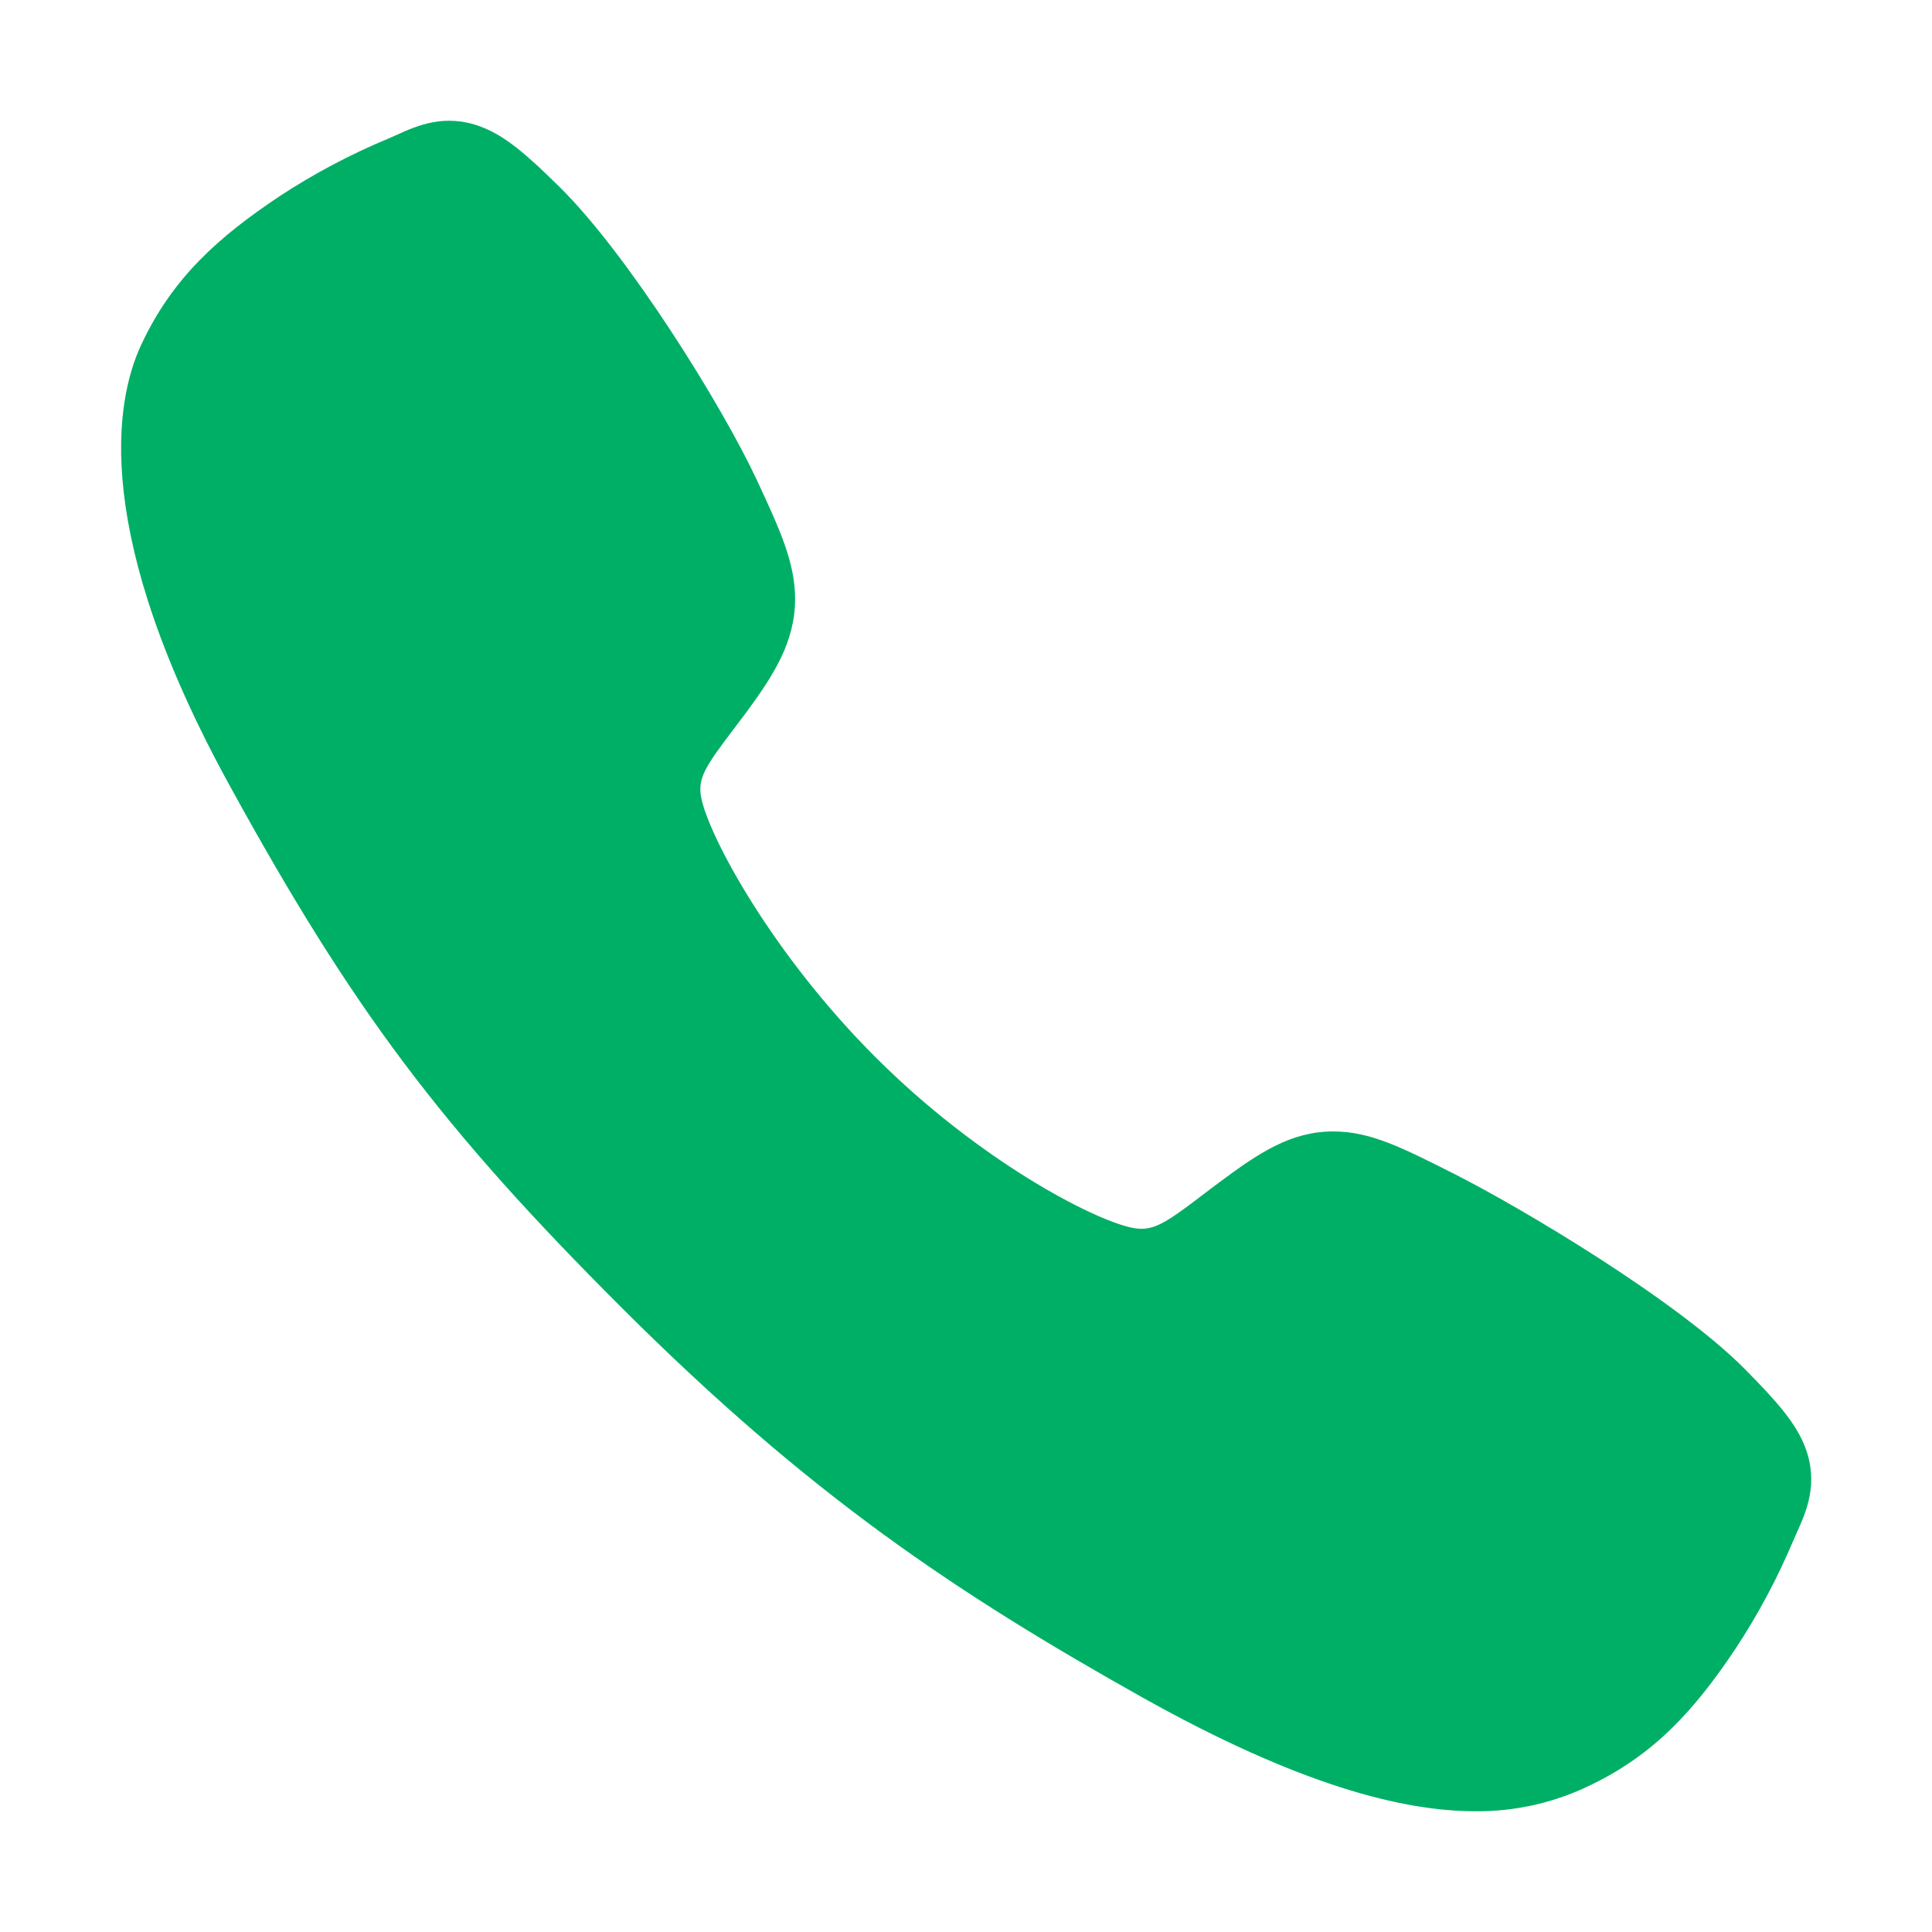
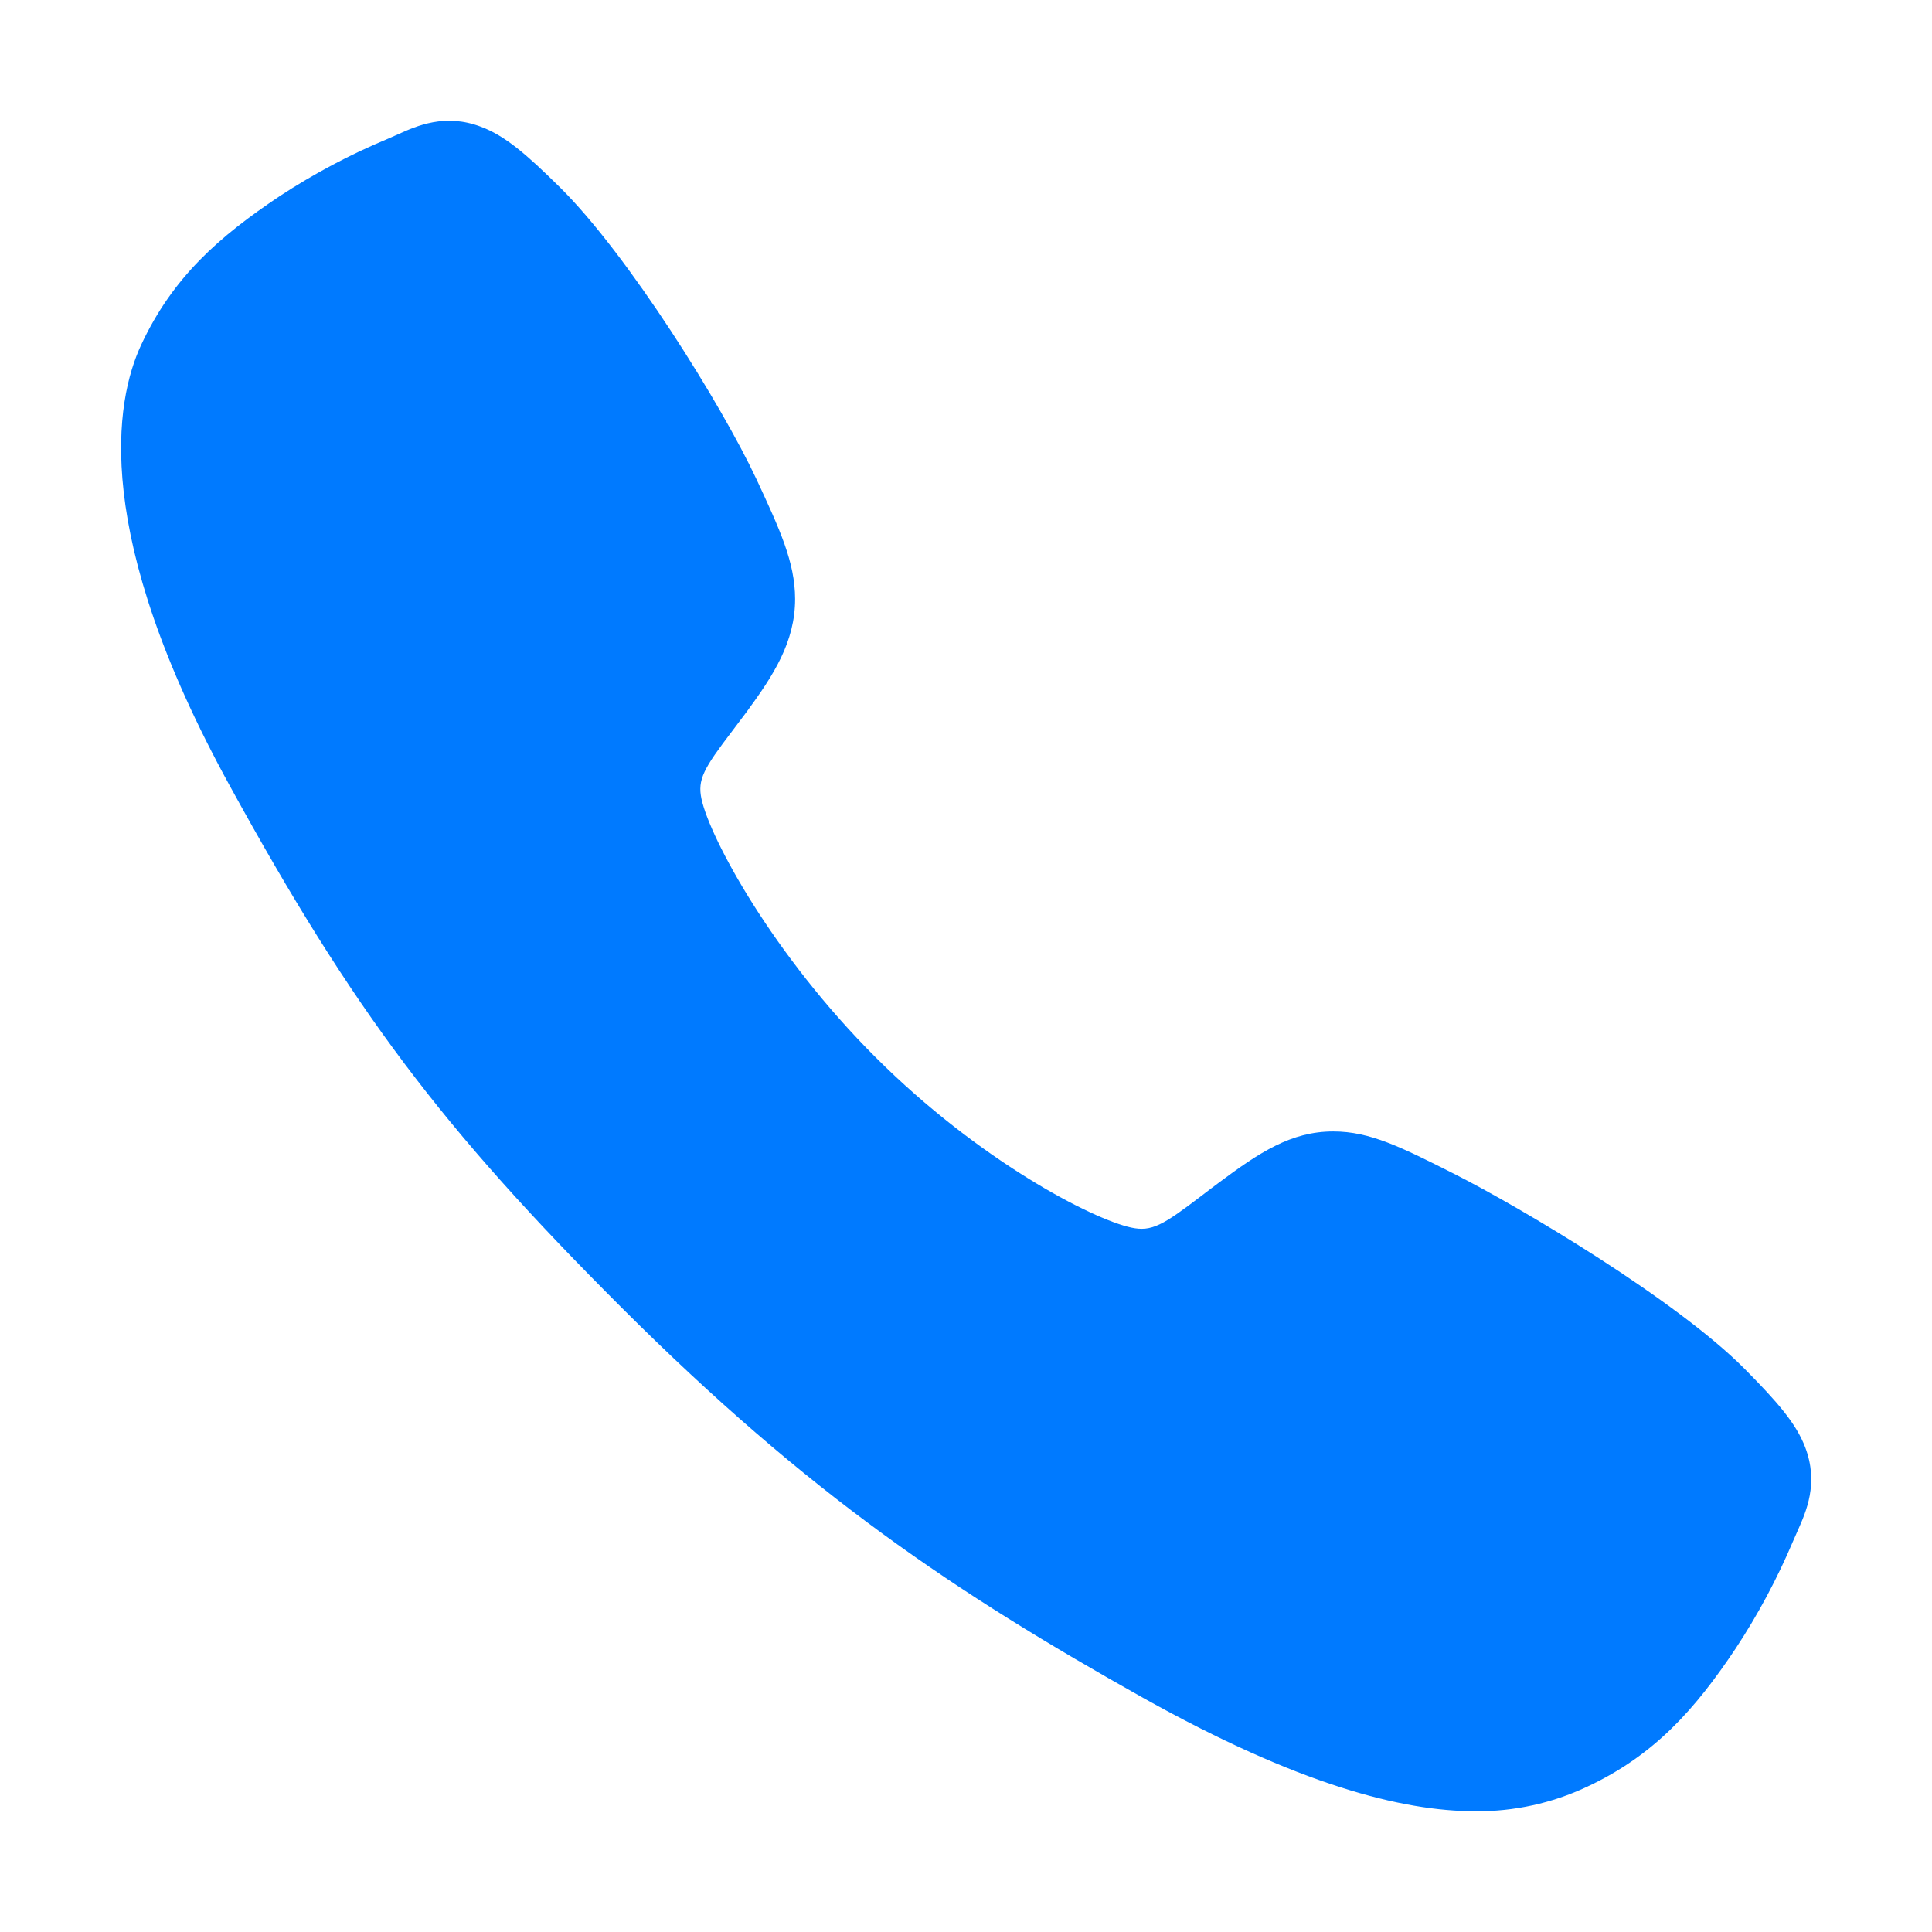
<svg xmlns="http://www.w3.org/2000/svg" width="22" height="22" viewBox="0 0 22 22" fill="none">
-   <path d="M16.8 20.625C15.962 20.625 14.784 20.321 13.019 19.335C10.874 18.132 9.214 17.022 7.081 14.893C5.023 12.837 4.022 11.506 2.621 8.956C1.038 6.078 1.308 4.568 1.609 3.924C1.969 3.153 2.499 2.692 3.184 2.234C3.573 1.979 3.985 1.76 4.415 1.581C4.458 1.562 4.498 1.545 4.533 1.529C4.746 1.433 5.068 1.288 5.476 1.443C5.749 1.545 5.992 1.754 6.373 2.13C7.154 2.9 8.22 4.615 8.614 5.457C8.878 6.025 9.053 6.4 9.054 6.82C9.054 7.312 8.806 7.691 8.506 8.101C8.449 8.178 8.394 8.251 8.339 8.323C8.012 8.752 7.941 8.877 7.988 9.098C8.084 9.544 8.798 10.87 9.973 12.042C11.147 13.214 12.435 13.883 12.883 13.979C13.114 14.028 13.241 13.953 13.684 13.615C13.748 13.566 13.813 13.516 13.881 13.466C14.339 13.125 14.701 12.884 15.181 12.884H15.184C15.602 12.884 15.96 13.065 16.553 13.364C17.326 13.754 19.093 14.807 19.868 15.589C20.244 15.969 20.454 16.211 20.557 16.483C20.712 16.893 20.566 17.214 20.471 17.429C20.455 17.464 20.438 17.503 20.419 17.547C20.238 17.975 20.018 18.387 19.762 18.775C19.305 19.458 18.843 19.987 18.07 20.347C17.674 20.534 17.239 20.629 16.8 20.625Z" fill="#00af66" />
+   <path d="M16.8 20.625C15.962 20.625 14.784 20.321 13.019 19.335C10.874 18.132 9.214 17.022 7.081 14.893C5.023 12.837 4.022 11.506 2.621 8.956C1.038 6.078 1.308 4.568 1.609 3.924C1.969 3.153 2.499 2.692 3.184 2.234C3.573 1.979 3.985 1.76 4.415 1.581C4.458 1.562 4.498 1.545 4.533 1.529C4.746 1.433 5.068 1.288 5.476 1.443C5.749 1.545 5.992 1.754 6.373 2.13C7.154 2.9 8.22 4.615 8.614 5.457C8.878 6.025 9.053 6.4 9.054 6.82C9.054 7.312 8.806 7.691 8.506 8.101C8.449 8.178 8.394 8.251 8.339 8.323C8.012 8.752 7.941 8.877 7.988 9.098C8.084 9.544 8.798 10.87 9.973 12.042C11.147 13.214 12.435 13.883 12.883 13.979C13.114 14.028 13.241 13.953 13.684 13.615C13.748 13.566 13.813 13.516 13.881 13.466C14.339 13.125 14.701 12.884 15.181 12.884H15.184C15.602 12.884 15.96 13.065 16.553 13.364C17.326 13.754 19.093 14.807 19.868 15.589C20.244 15.969 20.454 16.211 20.557 16.483C20.712 16.893 20.566 17.214 20.471 17.429C20.455 17.464 20.438 17.503 20.419 17.547C20.238 17.975 20.018 18.387 19.762 18.775C19.305 19.458 18.843 19.987 18.07 20.347C17.674 20.534 17.239 20.629 16.8 20.625Z" fill="#007aff" />
</svg>
